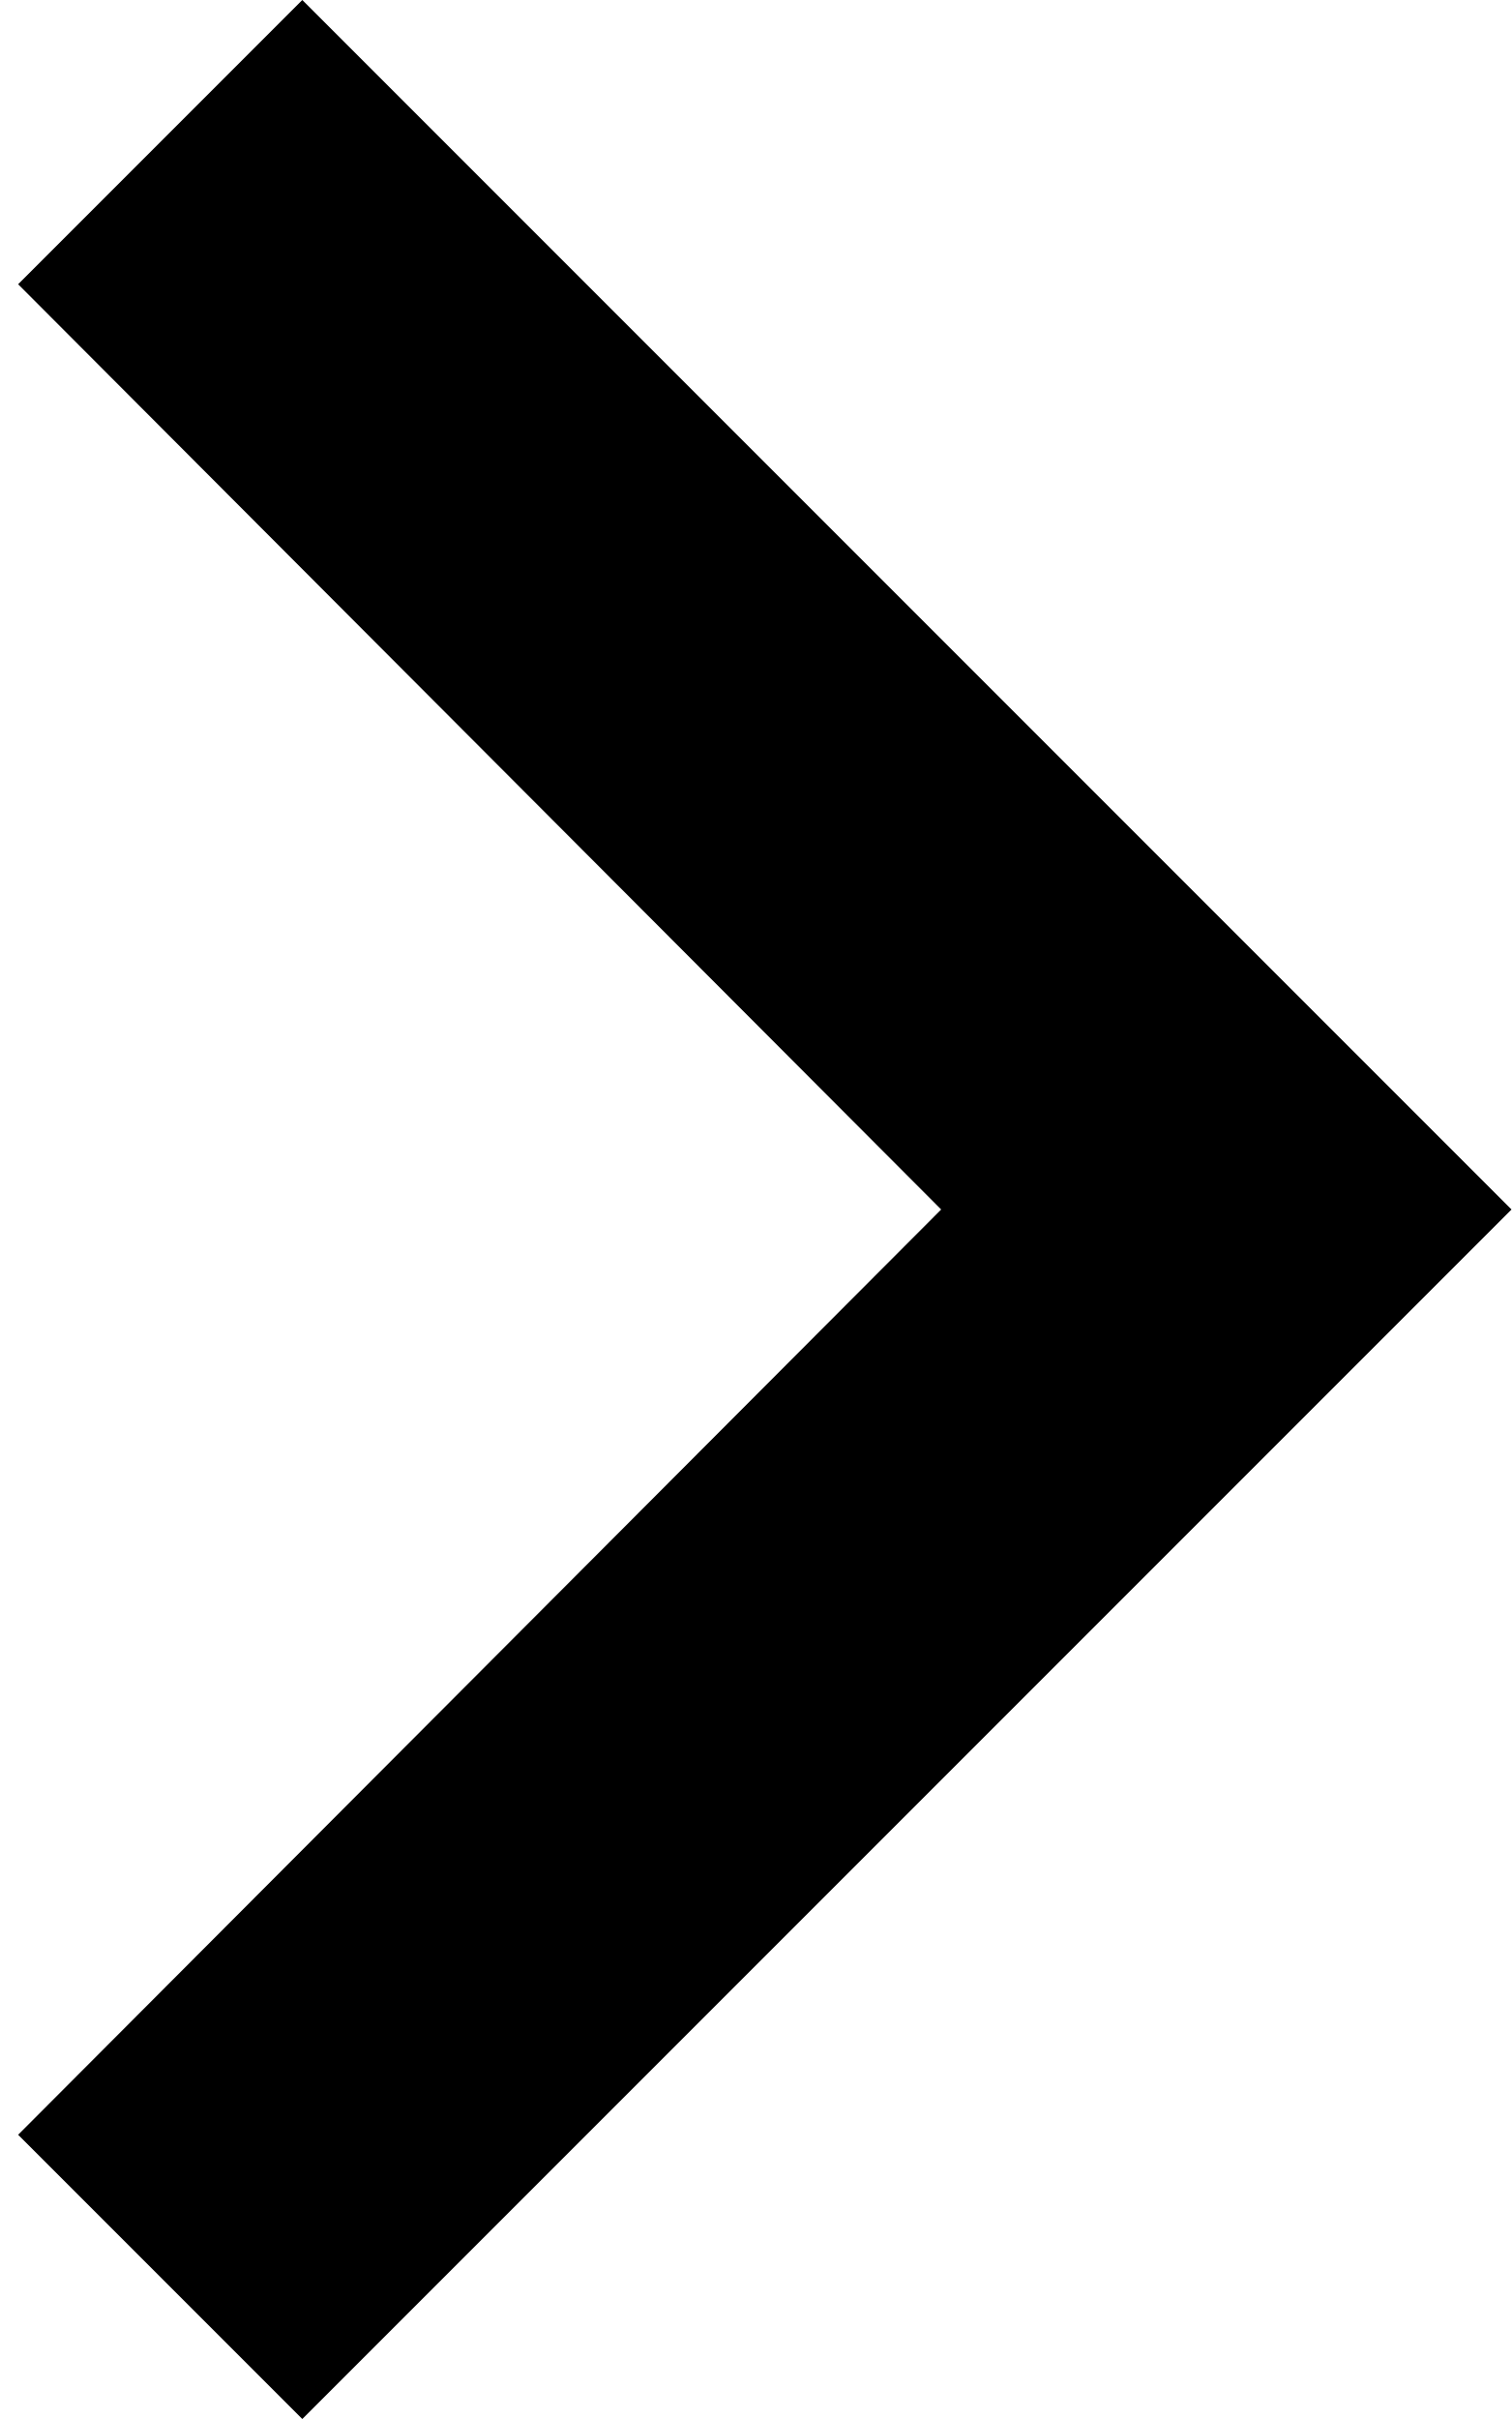
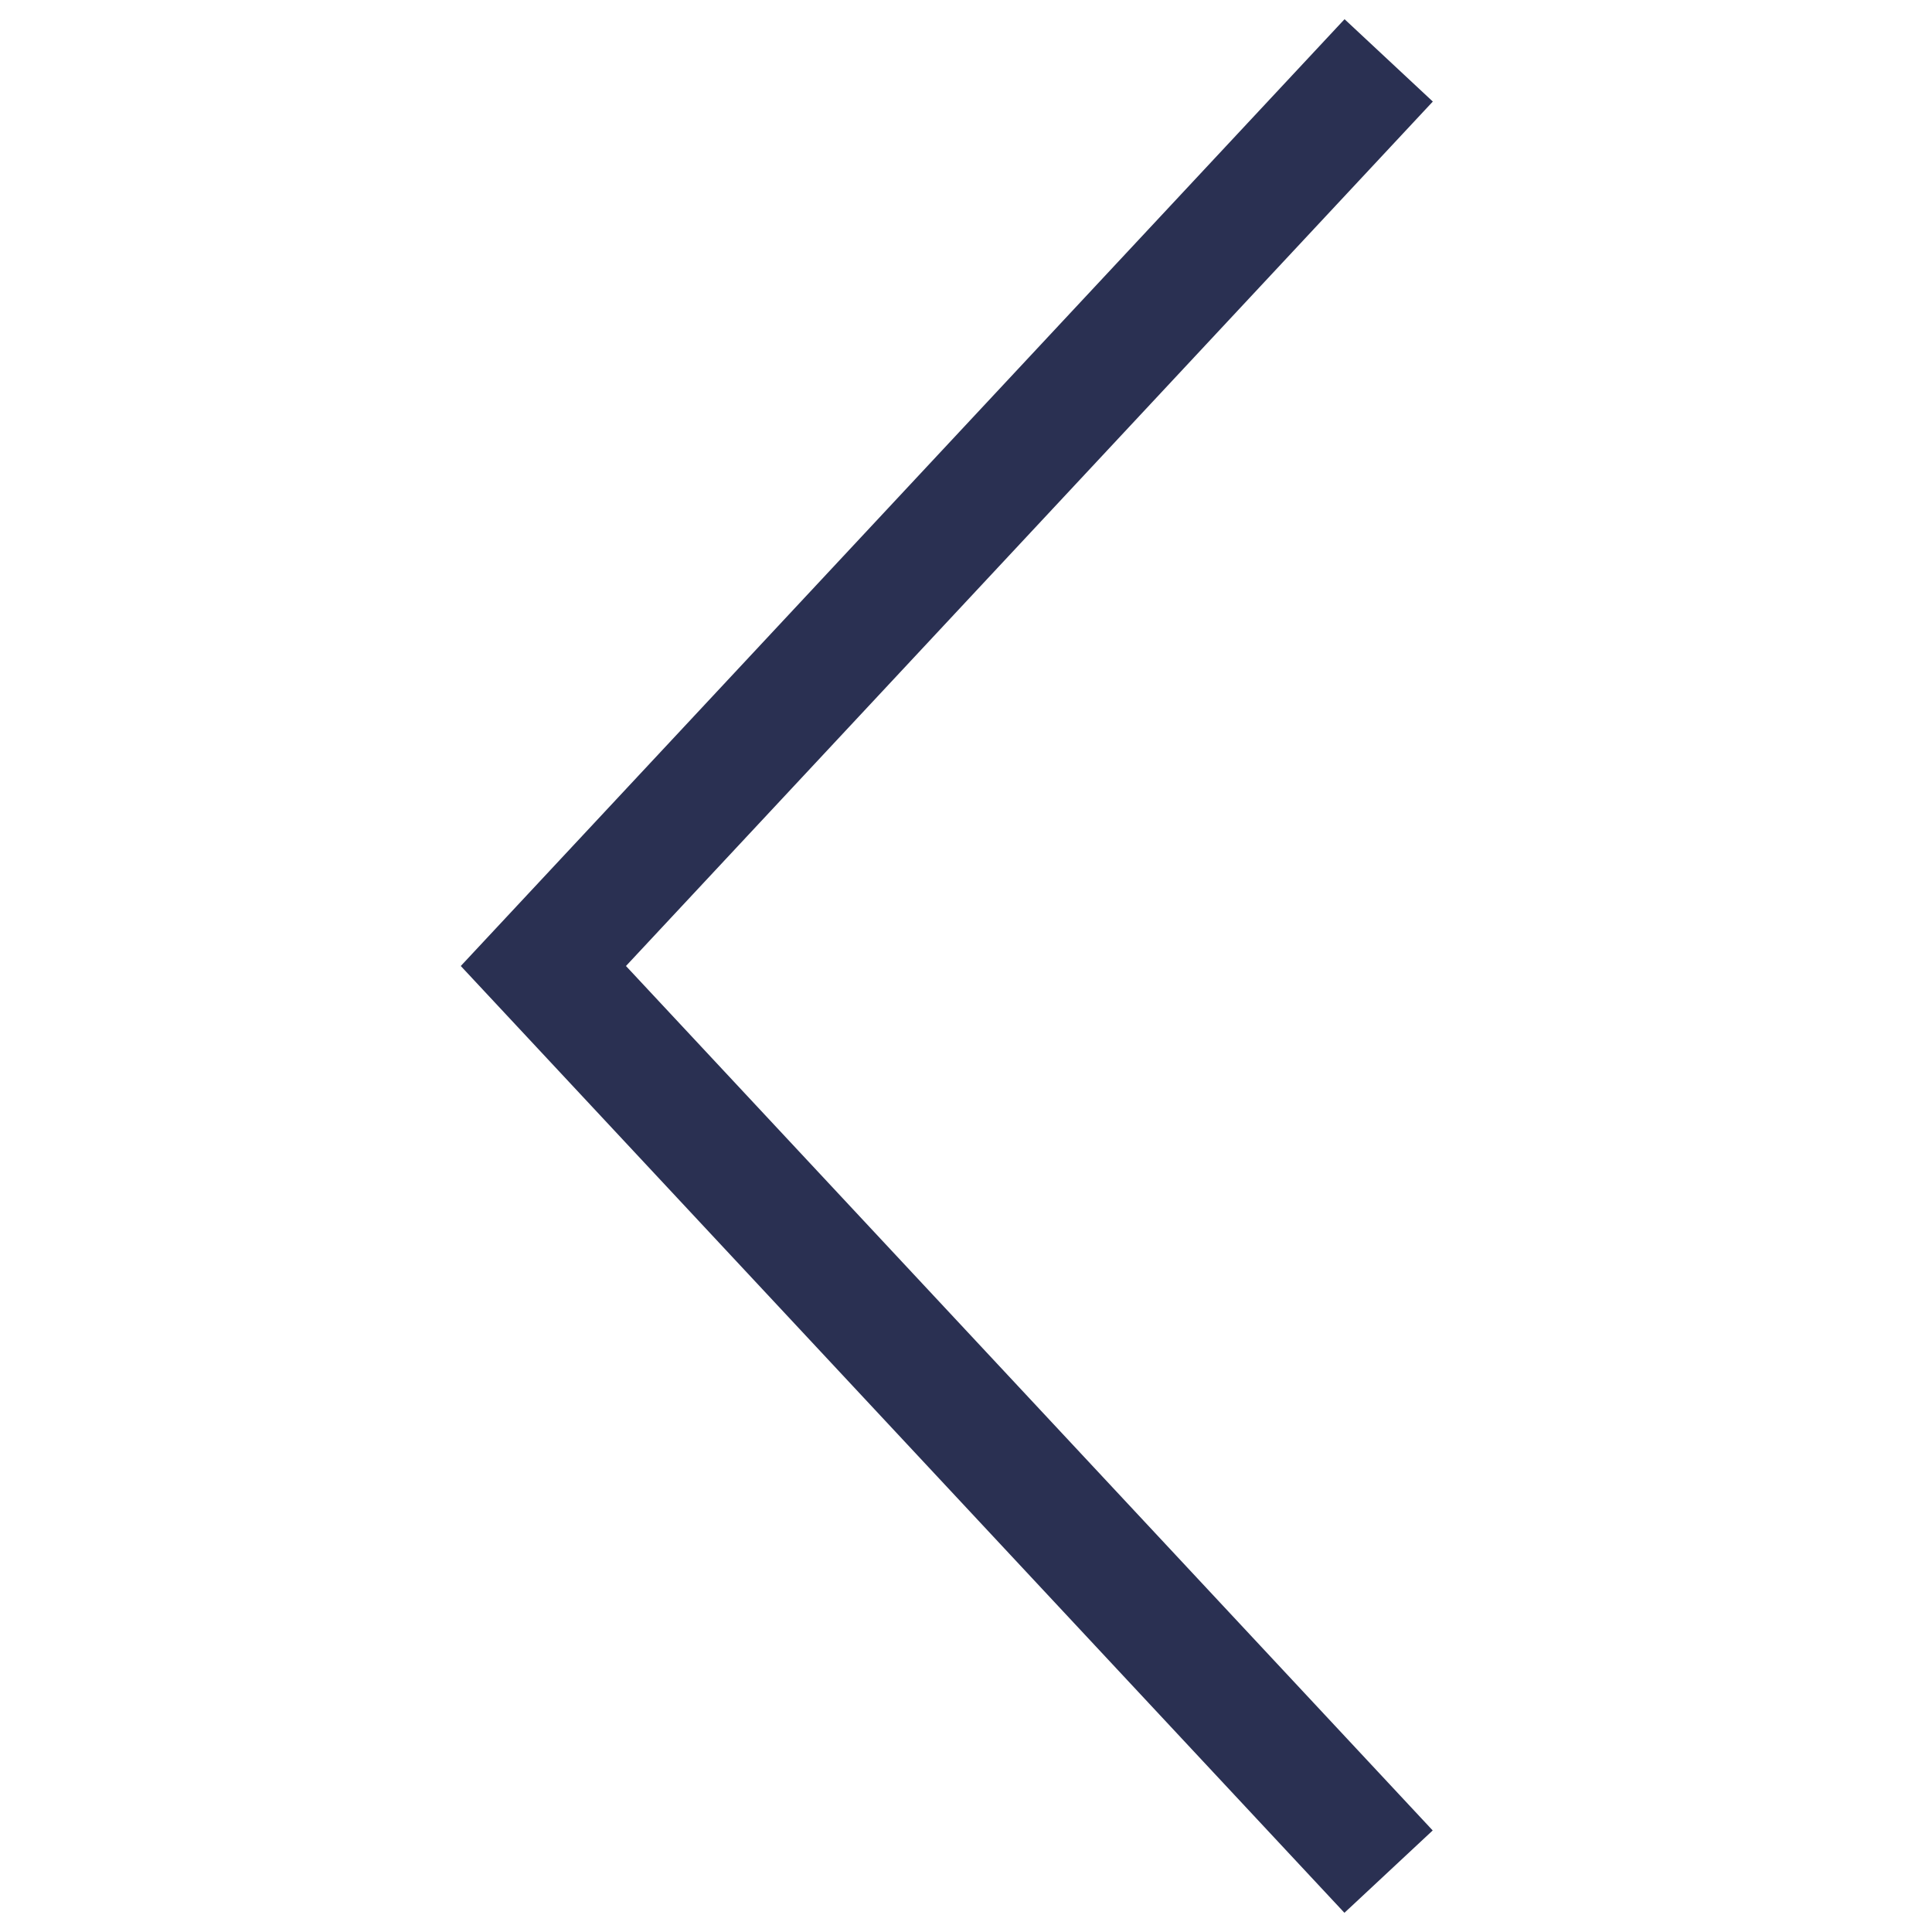
- <svg xmlns="http://www.w3.org/2000/svg" width="15" height="24" viewBox="0 0 15 24">
-   <g fill="none" fill-rule="evenodd">
-     <path fill="#000" fill-rule="nonzero" d="M.18 21.18L3 24l12-12L3 0 .18 2.82 9.34 12z" />
-     <path d="M31 36h-48v-48h48z" />
-   </g>
+ <svg xmlns="http://www.w3.org/2000/svg" width="32" height="32" viewBox="0 0 32 32">
+   <path fill="#2A3052" fill-rule="nonzero" d="M10.368 16L23.73 30.318l-1.462 1.364L7.632 16 22.27.318l1.462 1.364z" />
</svg>
